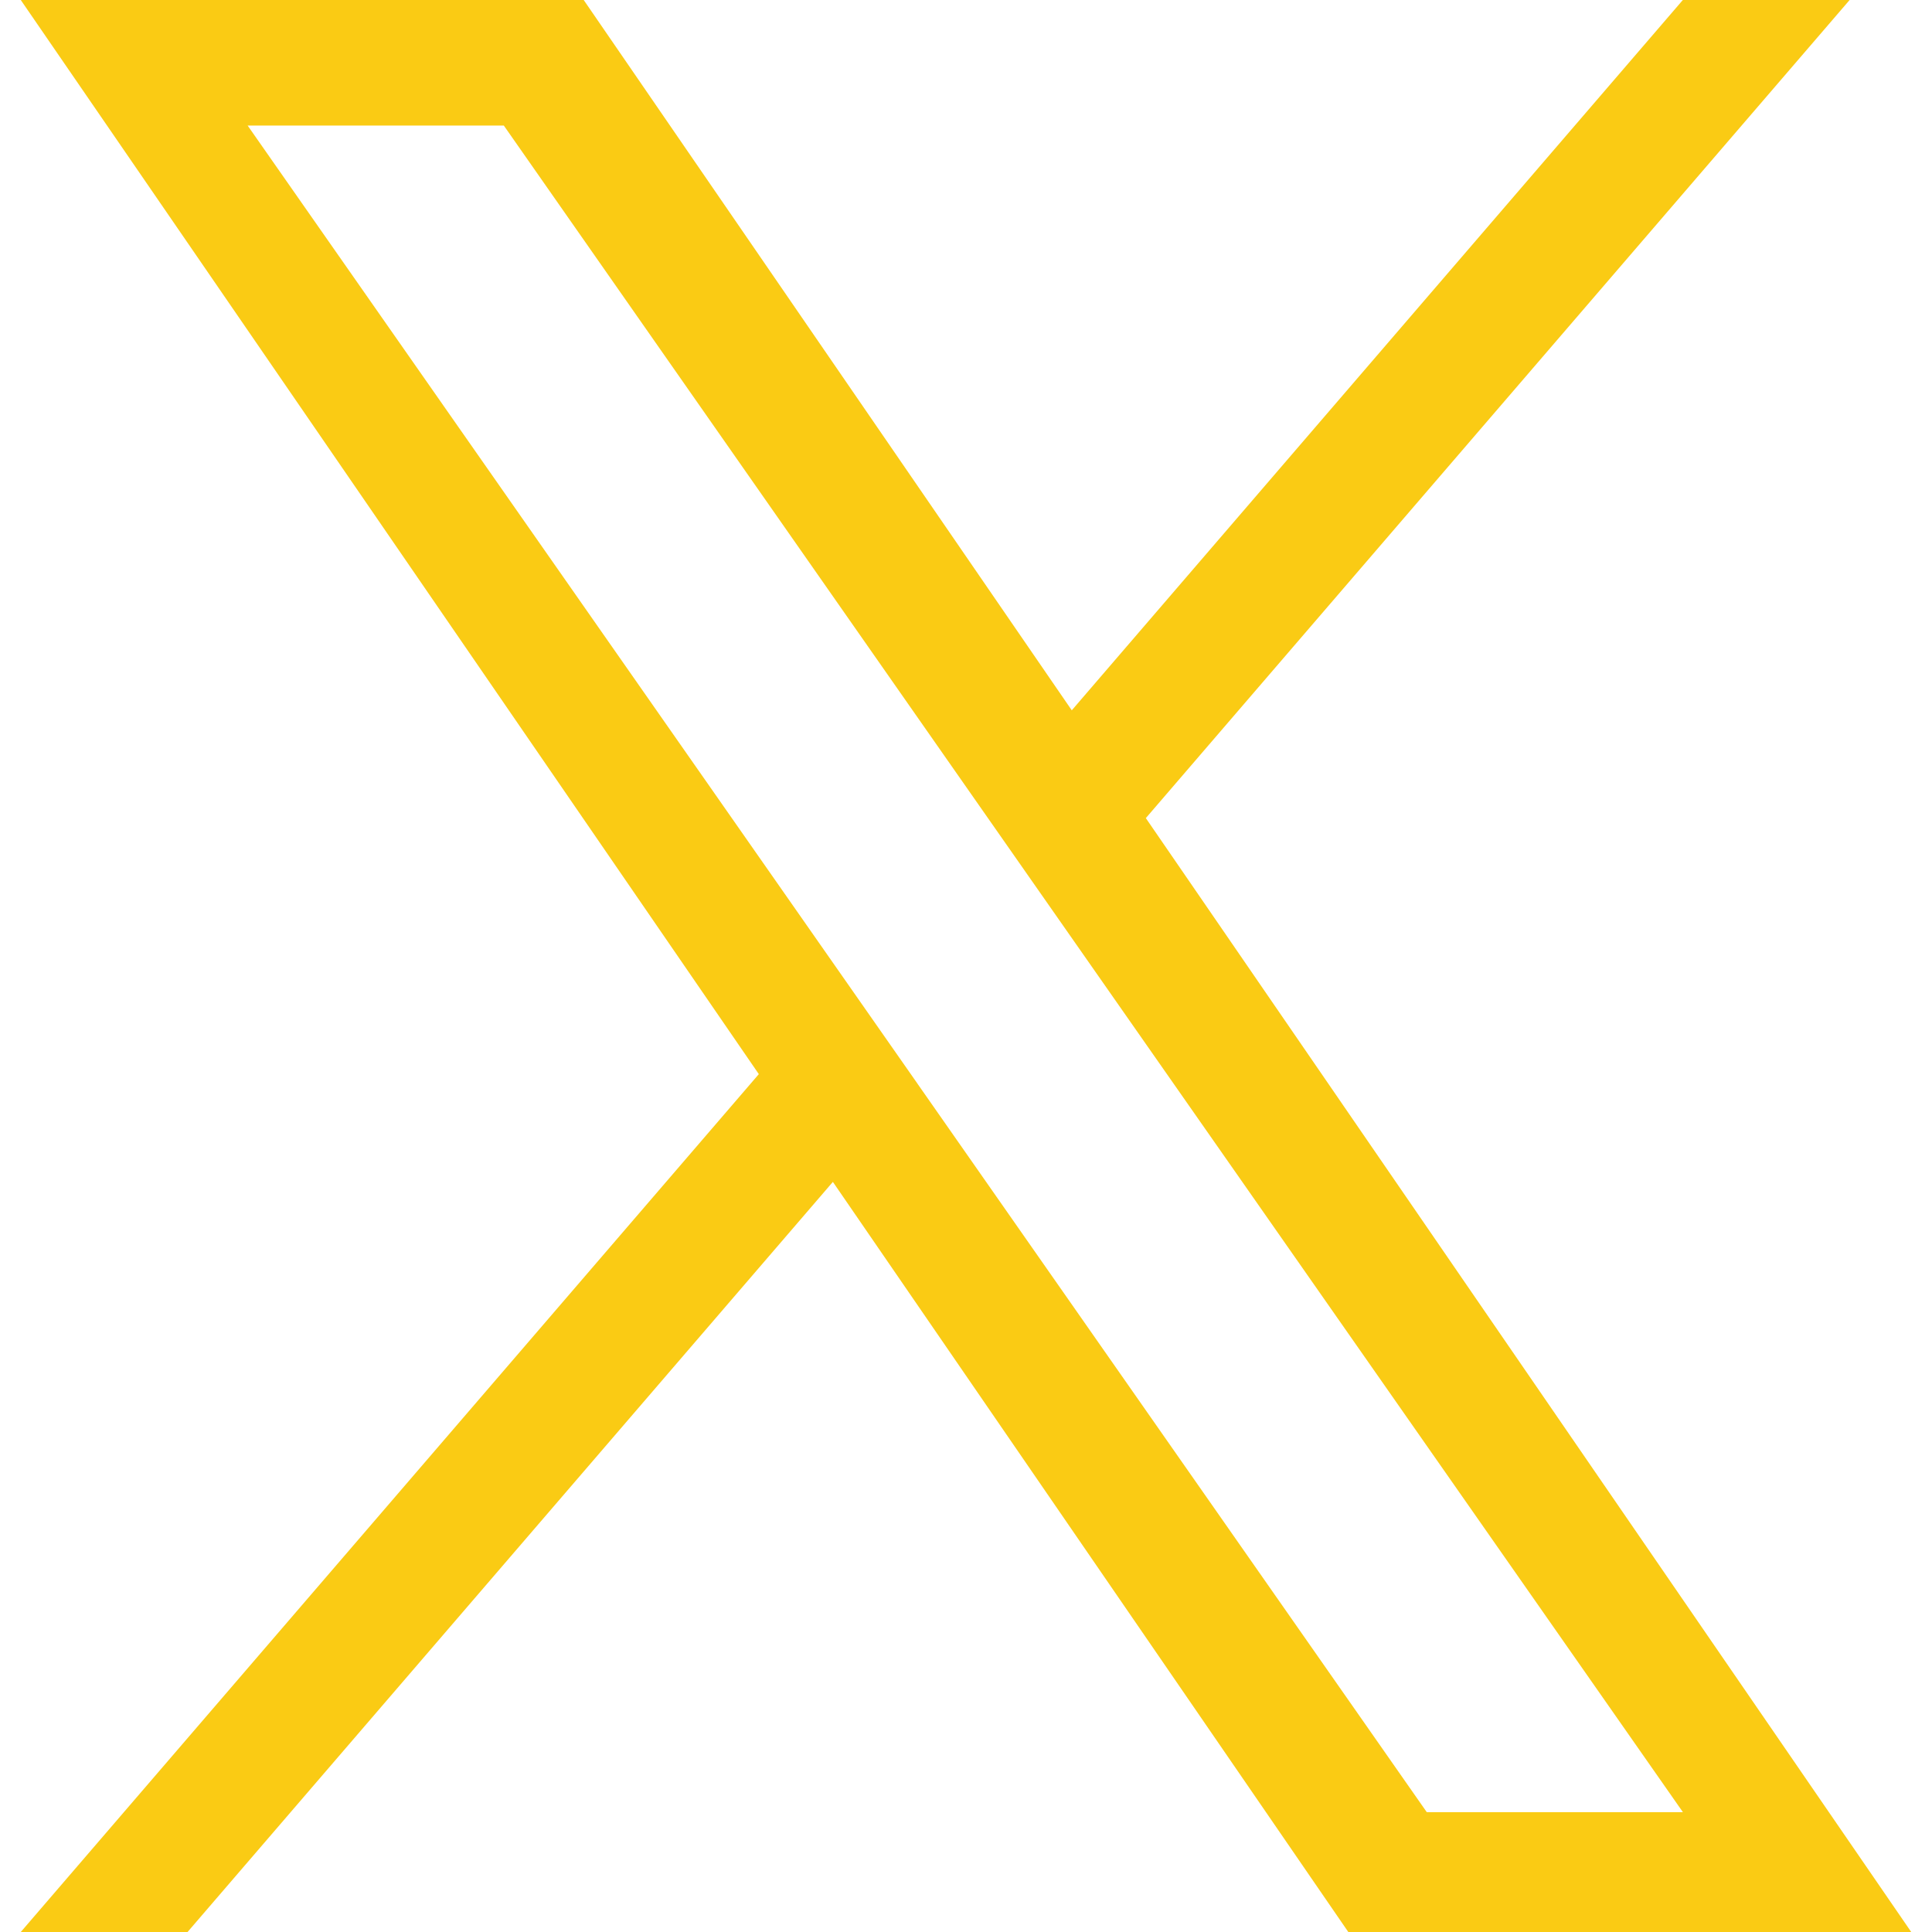
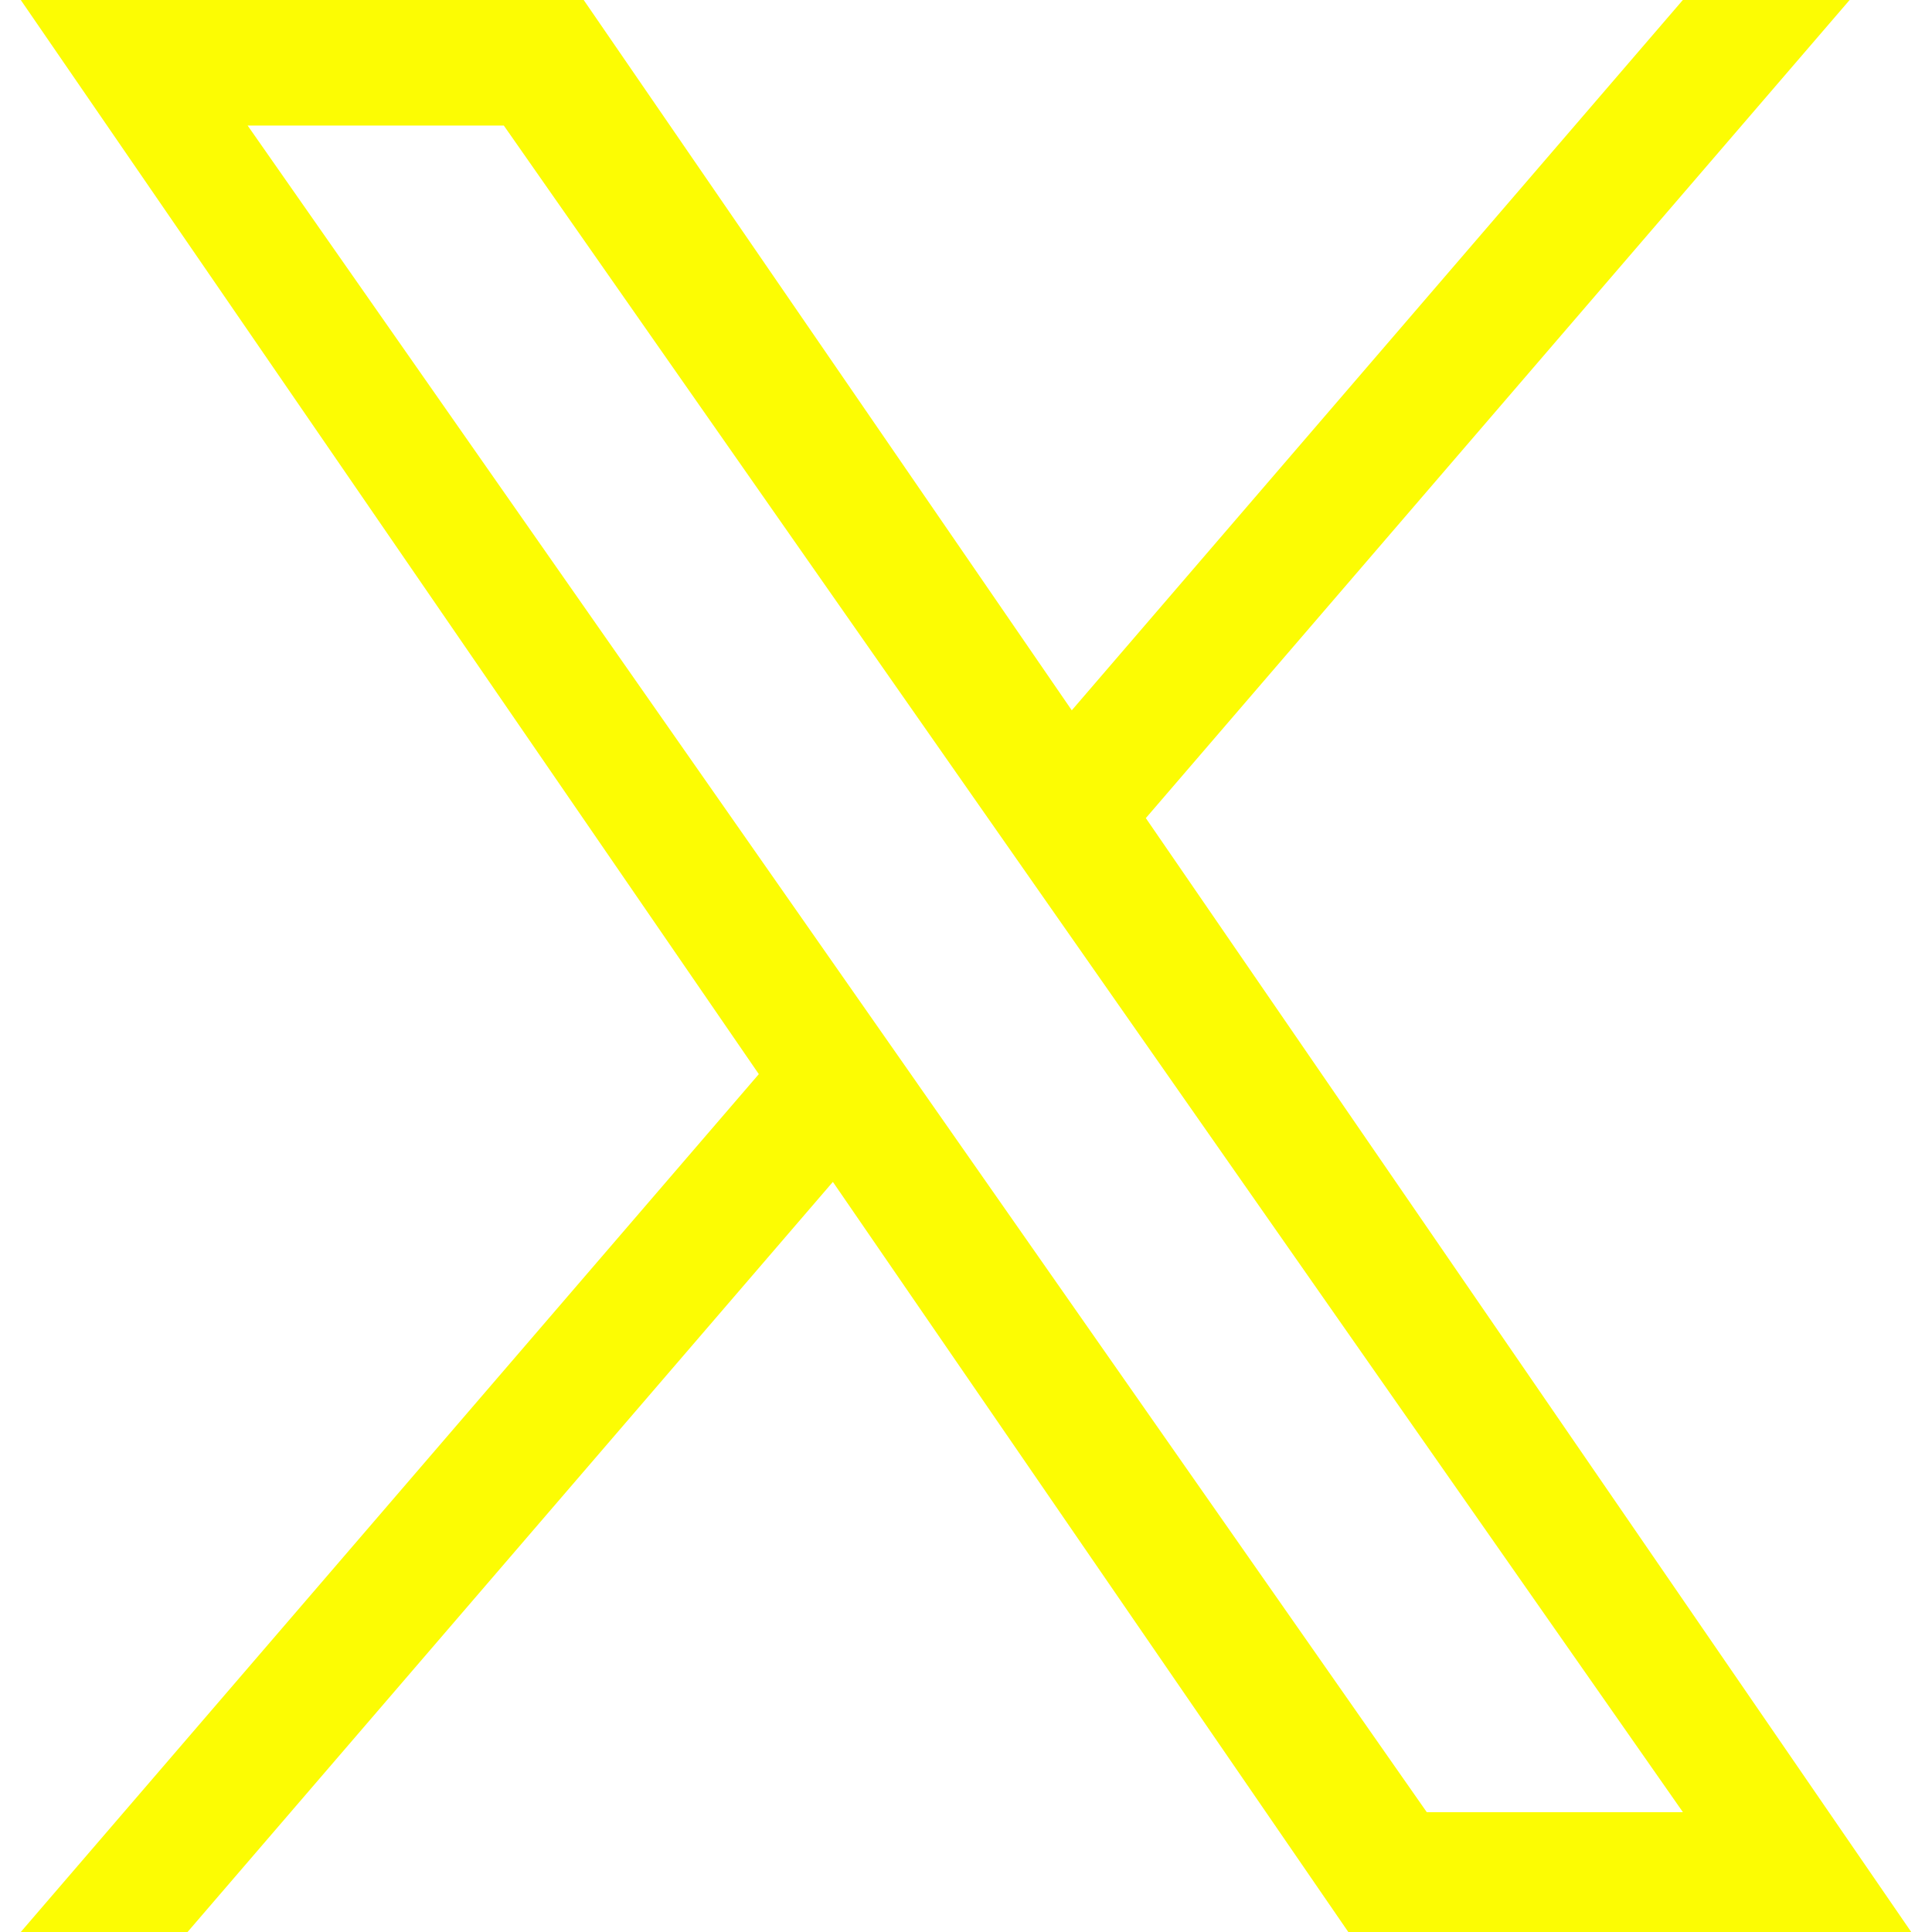
- <svg xmlns="http://www.w3.org/2000/svg" width="64" height="64" viewBox="0 0 128 128" fill="#facb14">
+ <svg xmlns="http://www.w3.org/2000/svg" width="64" height="64" viewBox="0 0 128 128" fill="#FCFC03">
  <path d="M75.916 54.2L122.542 0h-11.05L71.008 47.06L38.672 0H1.376l48.898 71.164L1.376 128h11.05L55.18 78.303L89.328 128h37.296L75.913 54.2ZM60.782 71.79l-4.955-7.086l-39.42-56.386h16.972L65.19 53.824l4.954 7.086l41.353 59.15h-16.97L60.782 71.793Z" />
</svg>
